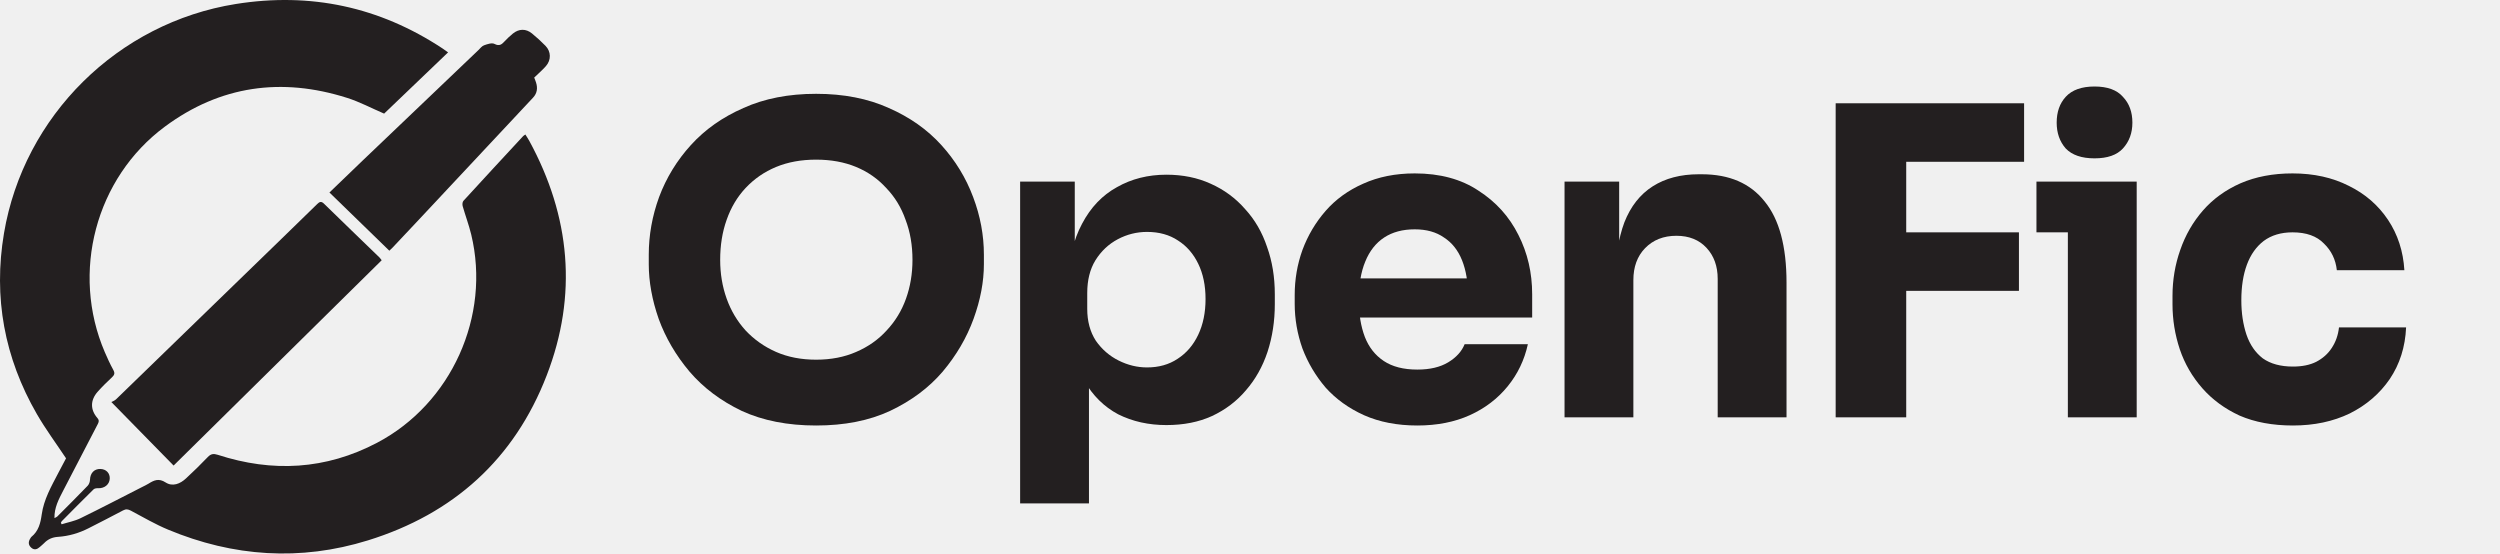
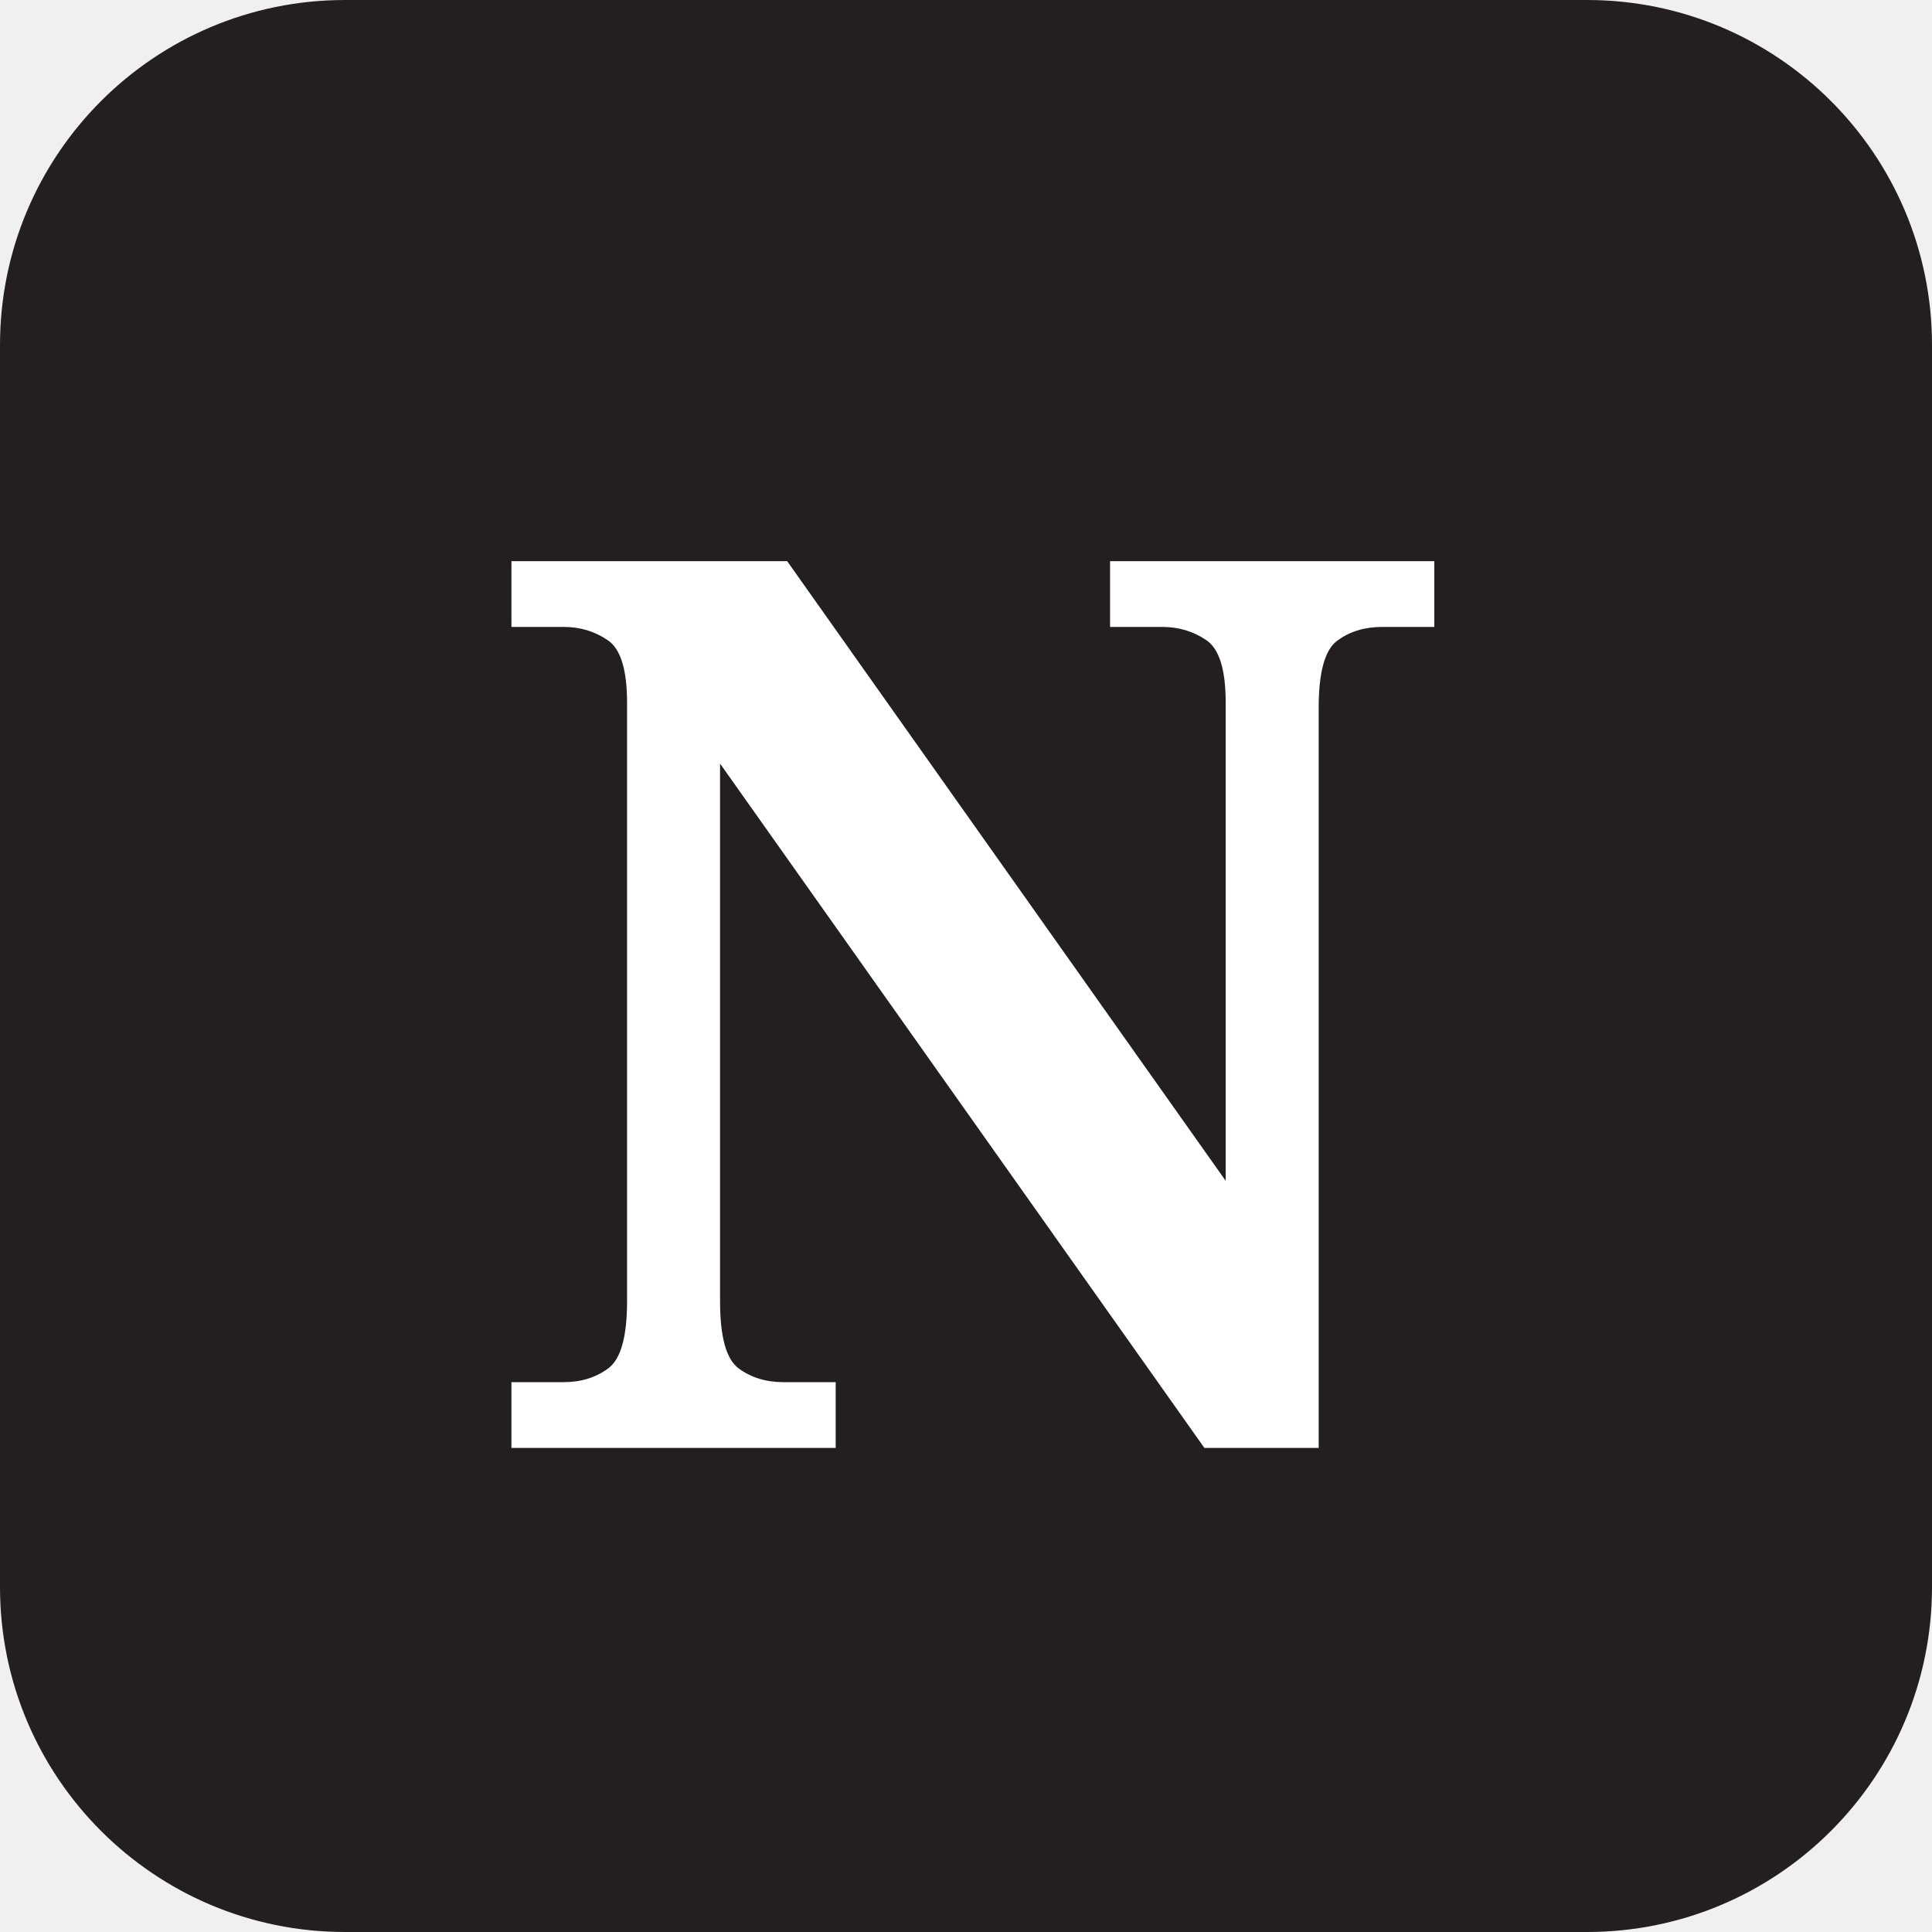
- <svg xmlns="http://www.w3.org/2000/svg" width="302.182" height="66.903" viewBox="13.818 14.556 302.182 66.903" version="1.1" id="svg12">
-   <defs id="defs16" />
-   <g transform="matrix(0.7142857,0,0,0.7142857,-19.57143,-22.28571)" id="g8">
-     <path fill-rule="nonzero" fill="#231f20" fill-opacity="1" d="m 57.922,129.137 c -1.699,-2.555 -3.469,-4.941 -4.941,-7.492 -5.488,-9.516 -7.387,-19.738 -5.562,-30.586 3.352,-19.895 19.281,-35.625 39.238,-38.805 12.617,-2.012 24.285,0.469 34.961,7.516 0.285,0.191 0.559,0.395 0.953,0.672 -3.676,3.523 -7.297,6.988 -10.824,10.363 -2.152,-0.926 -4.148,-1.992 -6.266,-2.664 C 94.41,64.625 84.023,66.059 74.645,73.008 62.898,81.711 58.711,97.719 64.469,111.145 c 0.438,1.027 0.91,2.051 1.449,3.031 0.301,0.543 0.203,0.852 -0.223,1.25 -0.84,0.785 -1.664,1.59 -2.426,2.449 -1.25,1.41 -1.27,3.027 -0.047,4.438 0.359,0.41 0.242,0.691 0.051,1.062 -1.953,3.746 -3.902,7.496 -5.844,11.25 -0.734,1.426 -1.508,2.848 -1.469,4.625 0.207,-0.109 0.367,-0.156 0.473,-0.262 1.727,-1.73 3.457,-3.453 5.152,-5.215 0.238,-0.246 0.379,-0.676 0.391,-1.027 0.039,-1.105 0.707,-1.836 1.762,-1.809 0.977,0.027 1.637,0.723 1.578,1.664 -0.062,0.984 -0.91,1.645 -1.98,1.594 -0.254,-0.012 -0.598,0.035 -0.762,0.199 -1.801,1.77 -3.582,3.57 -5.359,5.367 -0.074,0.074 -0.109,0.18 -0.164,0.27 0.039,0.09 0.078,0.18 0.117,0.27 1.07,-0.336 2.203,-0.539 3.199,-1.027 3.512,-1.715 6.977,-3.523 10.461,-5.297 0.355,-0.184 0.727,-0.348 1.066,-0.562 0.922,-0.574 1.719,-0.945 2.867,-0.203 1.184,0.77 2.469,0.25 3.465,-0.68 1.266,-1.172 2.5,-2.375 3.691,-3.621 0.516,-0.539 0.965,-0.598 1.66,-0.375 9.266,3.016 18.297,2.535 26.984,-2.035 12.57,-6.613 19.262,-21.441 15.922,-35.246 -0.391,-1.617 -0.984,-3.184 -1.441,-4.785 -0.078,-0.27 -0.051,-0.707 0.117,-0.895 3.355,-3.672 6.738,-7.316 10.117,-10.965 0.078,-0.082 0.184,-0.133 0.375,-0.27 0.23,0.375 0.465,0.719 0.664,1.082 6.953,12.781 8.199,26.078 2.945,39.68 -5.473,14.176 -15.789,23.441 -30.254,27.922 -11.437,3.543 -22.77,2.781 -33.816,-1.82 -2.164,-0.902 -4.211,-2.098 -6.285,-3.203 -0.484,-0.258 -0.836,-0.316 -1.34,-0.047 -1.926,1.031 -3.875,2.012 -5.82,3.008 -1.633,0.836 -3.371,1.344 -5.195,1.465 -0.957,0.062 -1.703,0.402 -2.348,1.07 -0.219,0.23 -0.477,0.418 -0.707,0.633 -0.453,0.414 -0.945,0.586 -1.457,0.133 -0.551,-0.488 -0.516,-1.047 -0.133,-1.621 0.047,-0.074 0.09,-0.16 0.152,-0.211 1.203,-0.973 1.547,-2.324 1.746,-3.781 0.352,-2.555 1.629,-4.766 2.793,-7.008 0.465,-0.895 0.941,-1.777 1.324,-2.504" id="path2" />
-     <path fill-rule="nonzero" fill="#231f20" fill-opacity="1" d="M 111.336,95.617 C 99.586,107.215 87.863,118.773 76.121,130.359 72.625,126.789 69.234,123.332 65.586,119.609 c 0.156,-0.086 0.543,-0.211 0.805,-0.465 9.273,-8.98 18.535,-17.973 27.797,-26.965 2.082,-2.02 4.164,-4.043 6.238,-6.074 0.383,-0.379 0.676,-0.512 1.137,-0.066 3.125,3.055 6.277,6.086 9.414,9.125 0.082,0.078 0.141,0.18 0.359,0.453" id="path4" />
-     <path fill-rule="nonzero" fill="#231f20" fill-opacity="1" d="m 102.496,84.152 c 1.918,-1.848 3.75,-3.625 5.598,-5.387 6.527,-6.234 13.059,-12.465 19.59,-18.691 0.312,-0.297 0.598,-0.695 0.977,-0.832 0.559,-0.199 1.32,-0.461 1.758,-0.234 0.844,0.438 1.238,0.082 1.73,-0.449 0.43,-0.461 0.895,-0.898 1.383,-1.297 1.031,-0.836 2.215,-0.859 3.234,-0.023 0.797,0.652 1.566,1.352 2.289,2.094 0.953,0.98 0.98,2.402 0.07,3.434 -0.605,0.688 -1.309,1.289 -1.98,1.938 0.121,0.324 0.234,0.578 0.316,0.848 0.293,0.945 0.188,1.805 -0.52,2.559 -6.422,6.863 -12.84,13.727 -19.266,20.586 -1.512,1.617 -3.031,3.227 -4.551,4.836 -0.133,0.141 -0.281,0.266 -0.496,0.469 -3.379,-3.285 -6.727,-6.539 -10.133,-9.848" id="path6" />
-   </g>
-   <g aria-label="OpenFic" id="text10" style="font-weight:700;font-size:52px;font-family:Sora;letter-spacing:-1.6px;fill:#231f20">
-     <path d="m 112.464,65.988 q -5.148,0 -8.996,-1.768 Q 99.672,62.4 97.176,59.488 94.68,56.524 93.432,53.092 92.236,49.66 92.236,46.488 v -1.144 q 0,-3.536 1.248,-6.968 1.3,-3.484 3.848,-6.292 2.548,-2.808 6.344,-4.472 3.796,-1.716 8.788,-1.716 4.992,0 8.788,1.716 3.796,1.664 6.344,4.472 2.548,2.808 3.848,6.292 1.3,3.432 1.3,6.968 v 1.144 q 0,3.172 -1.248,6.604 -1.248,3.432 -3.744,6.396 -2.496,2.912 -6.344,4.732 -3.796,1.768 -8.944,1.768 z m 0,-7.956 q 2.704,0 4.836,-0.936 2.184,-0.936 3.692,-2.6 1.56,-1.664 2.34,-3.848 0.78,-2.184 0.78,-4.68 0,-2.652 -0.832,-4.836 -0.78,-2.236 -2.34,-3.848 -1.508,-1.664 -3.64,-2.548 -2.132,-0.884 -4.836,-0.884 -2.704,0 -4.836,0.884 -2.132,0.884 -3.692,2.548 -1.508,1.612 -2.288,3.848 -0.78,2.184 -0.78,4.836 0,2.496 0.78,4.68 0.78,2.184 2.288,3.848 1.56,1.664 3.692,2.6 2.132,0.936 4.836,0.936 z" id="path18" />
-     <path d="M 137.124,75.4 V 36.504 h 6.604 v 12.324 l -0.884,-0.052 q 0.208,-4.264 1.768,-7.176 1.56,-2.964 4.212,-4.42 2.652,-1.508 5.98,-1.508 2.964,0 5.356,1.092 2.444,1.092 4.16,3.068 1.768,1.924 2.652,4.576 0.936,2.6 0.936,5.72 v 1.196 q 0,3.068 -0.884,5.772 -0.884,2.652 -2.6,4.628 -1.664,1.976 -4.108,3.12 -2.392,1.092 -5.512,1.092 -3.224,0 -5.824,-1.3 -2.548,-1.352 -4.108,-4.056 -1.56,-2.756 -1.716,-6.968 l 2.288,3.12 V 75.4 Z m 15.34,-16.432 q 2.132,0 3.692,-1.04 1.612,-1.04 2.496,-2.912 0.884,-1.872 0.884,-4.316 0,-2.444 -0.884,-4.264 -0.884,-1.82 -2.444,-2.808 -1.56,-1.04 -3.744,-1.04 -1.872,0 -3.536,0.884 -1.664,0.884 -2.704,2.548 -0.988,1.612 -0.988,3.952 v 1.924 q 0,2.236 1.04,3.848 1.092,1.56 2.756,2.392 1.664,0.832 3.432,0.832 z" id="path20" />
-     <path d="m 185.132,65.988 q -3.64,0 -6.448,-1.248 -2.756,-1.248 -4.628,-3.328 -1.82,-2.132 -2.808,-4.732 -0.936,-2.652 -0.936,-5.408 v -1.04 q 0,-2.86 0.936,-5.46 0.988,-2.652 2.808,-4.732 1.82,-2.08 4.524,-3.276 2.756,-1.248 6.24,-1.248 4.576,0 7.696,2.08 3.172,2.028 4.836,5.356 1.664,3.276 1.664,7.176 v 2.808 h -25.22 v -4.732 h 20.176 l -2.704,2.184 q 0,-2.548 -0.728,-4.368 -0.728,-1.82 -2.184,-2.756 -1.404,-0.988 -3.536,-0.988 -2.184,0 -3.692,0.988 -1.508,0.988 -2.288,2.912 -0.78,1.872 -0.78,4.628 0,2.548 0.728,4.472 0.728,1.872 2.288,2.912 1.56,1.04 4.056,1.04 2.288,0 3.744,-0.884 1.456,-0.884 1.976,-2.184 h 7.644 q -0.624,2.86 -2.444,5.096 -1.82,2.236 -4.576,3.484 -2.756,1.248 -6.344,1.248 z" id="path22" />
-     <path d="M 202.928,65 V 36.504 h 6.604 v 12.22 h -0.468 q 0,-4.368 1.092,-7.28 1.144,-2.912 3.432,-4.368 2.288,-1.456 5.564,-1.456 h 0.364 q 4.992,0 7.592,3.276 2.652,3.224 2.652,9.828 V 65 h -8.32 V 48.256 q 0,-2.288 -1.352,-3.744 -1.352,-1.456 -3.64,-1.456 -2.34,0 -3.796,1.508 -1.404,1.456 -1.404,3.848 V 65 Z" id="path24" />
-     <path d="M 235.7,65 V 27.04 h 8.528 V 65 Z m 7.488,-15.288 V 42.64 h 14.664 v 7.072 z m 0,-15.6 V 27.04 h 15.288 v 7.072 z" id="path26" />
-     <path d="M 263.766,65 V 36.504 h 8.32 V 65 Z m -3.796,-22.36 v -6.136 h 12.116 v 6.136 z m 7.02,-8.944 q -2.34,0 -3.484,-1.196 -1.092,-1.248 -1.092,-3.12 0,-1.924 1.092,-3.12 1.144,-1.248 3.484,-1.248 2.34,0 3.432,1.248 1.144,1.196 1.144,3.12 0,1.872 -1.144,3.12 -1.092,1.196 -3.432,1.196 z" id="path28" />
-     <path d="m 290.974,65.988 q -3.692,0 -6.448,-1.196 -2.704,-1.248 -4.524,-3.328 -1.82,-2.08 -2.704,-4.68 -0.884,-2.652 -0.884,-5.46 v -0.988 q 0,-2.912 0.936,-5.564 0.936,-2.704 2.756,-4.784 1.82,-2.08 4.524,-3.276 2.756,-1.196 6.292,-1.196 3.848,0 6.812,1.508 2.964,1.456 4.732,4.108 1.768,2.652 1.976,6.084 h -8.164 q -0.208,-1.924 -1.56,-3.224 -1.3,-1.352 -3.796,-1.352 -2.08,0 -3.484,1.04 -1.352,1.04 -2.028,2.86 -0.676,1.82 -0.676,4.316 0,2.288 0.624,4.16 0.624,1.82 1.976,2.86 1.404,0.988 3.64,0.988 1.664,0 2.808,-0.572 1.196,-0.624 1.872,-1.664 0.728,-1.092 0.884,-2.496 h 8.112 q -0.156,3.536 -1.976,6.24 -1.82,2.652 -4.836,4.16 -3.016,1.456 -6.864,1.456 z" id="path30" />
-   </g>
+ <svg xmlns="http://www.w3.org/2000/svg" width="112" height="112" viewBox="0 0 112 112">
+   <rect width="112" height="112" rx="20" ry="20" fill="#231f20" />
+   <text x="56" y="56" font-family="Georgia, 'Songti SC', 'Noto Serif SC', serif" font-size="72" font-weight="700" fill="#ffffff" text-anchor="middle" dominant-baseline="central">N</text>
</svg>
